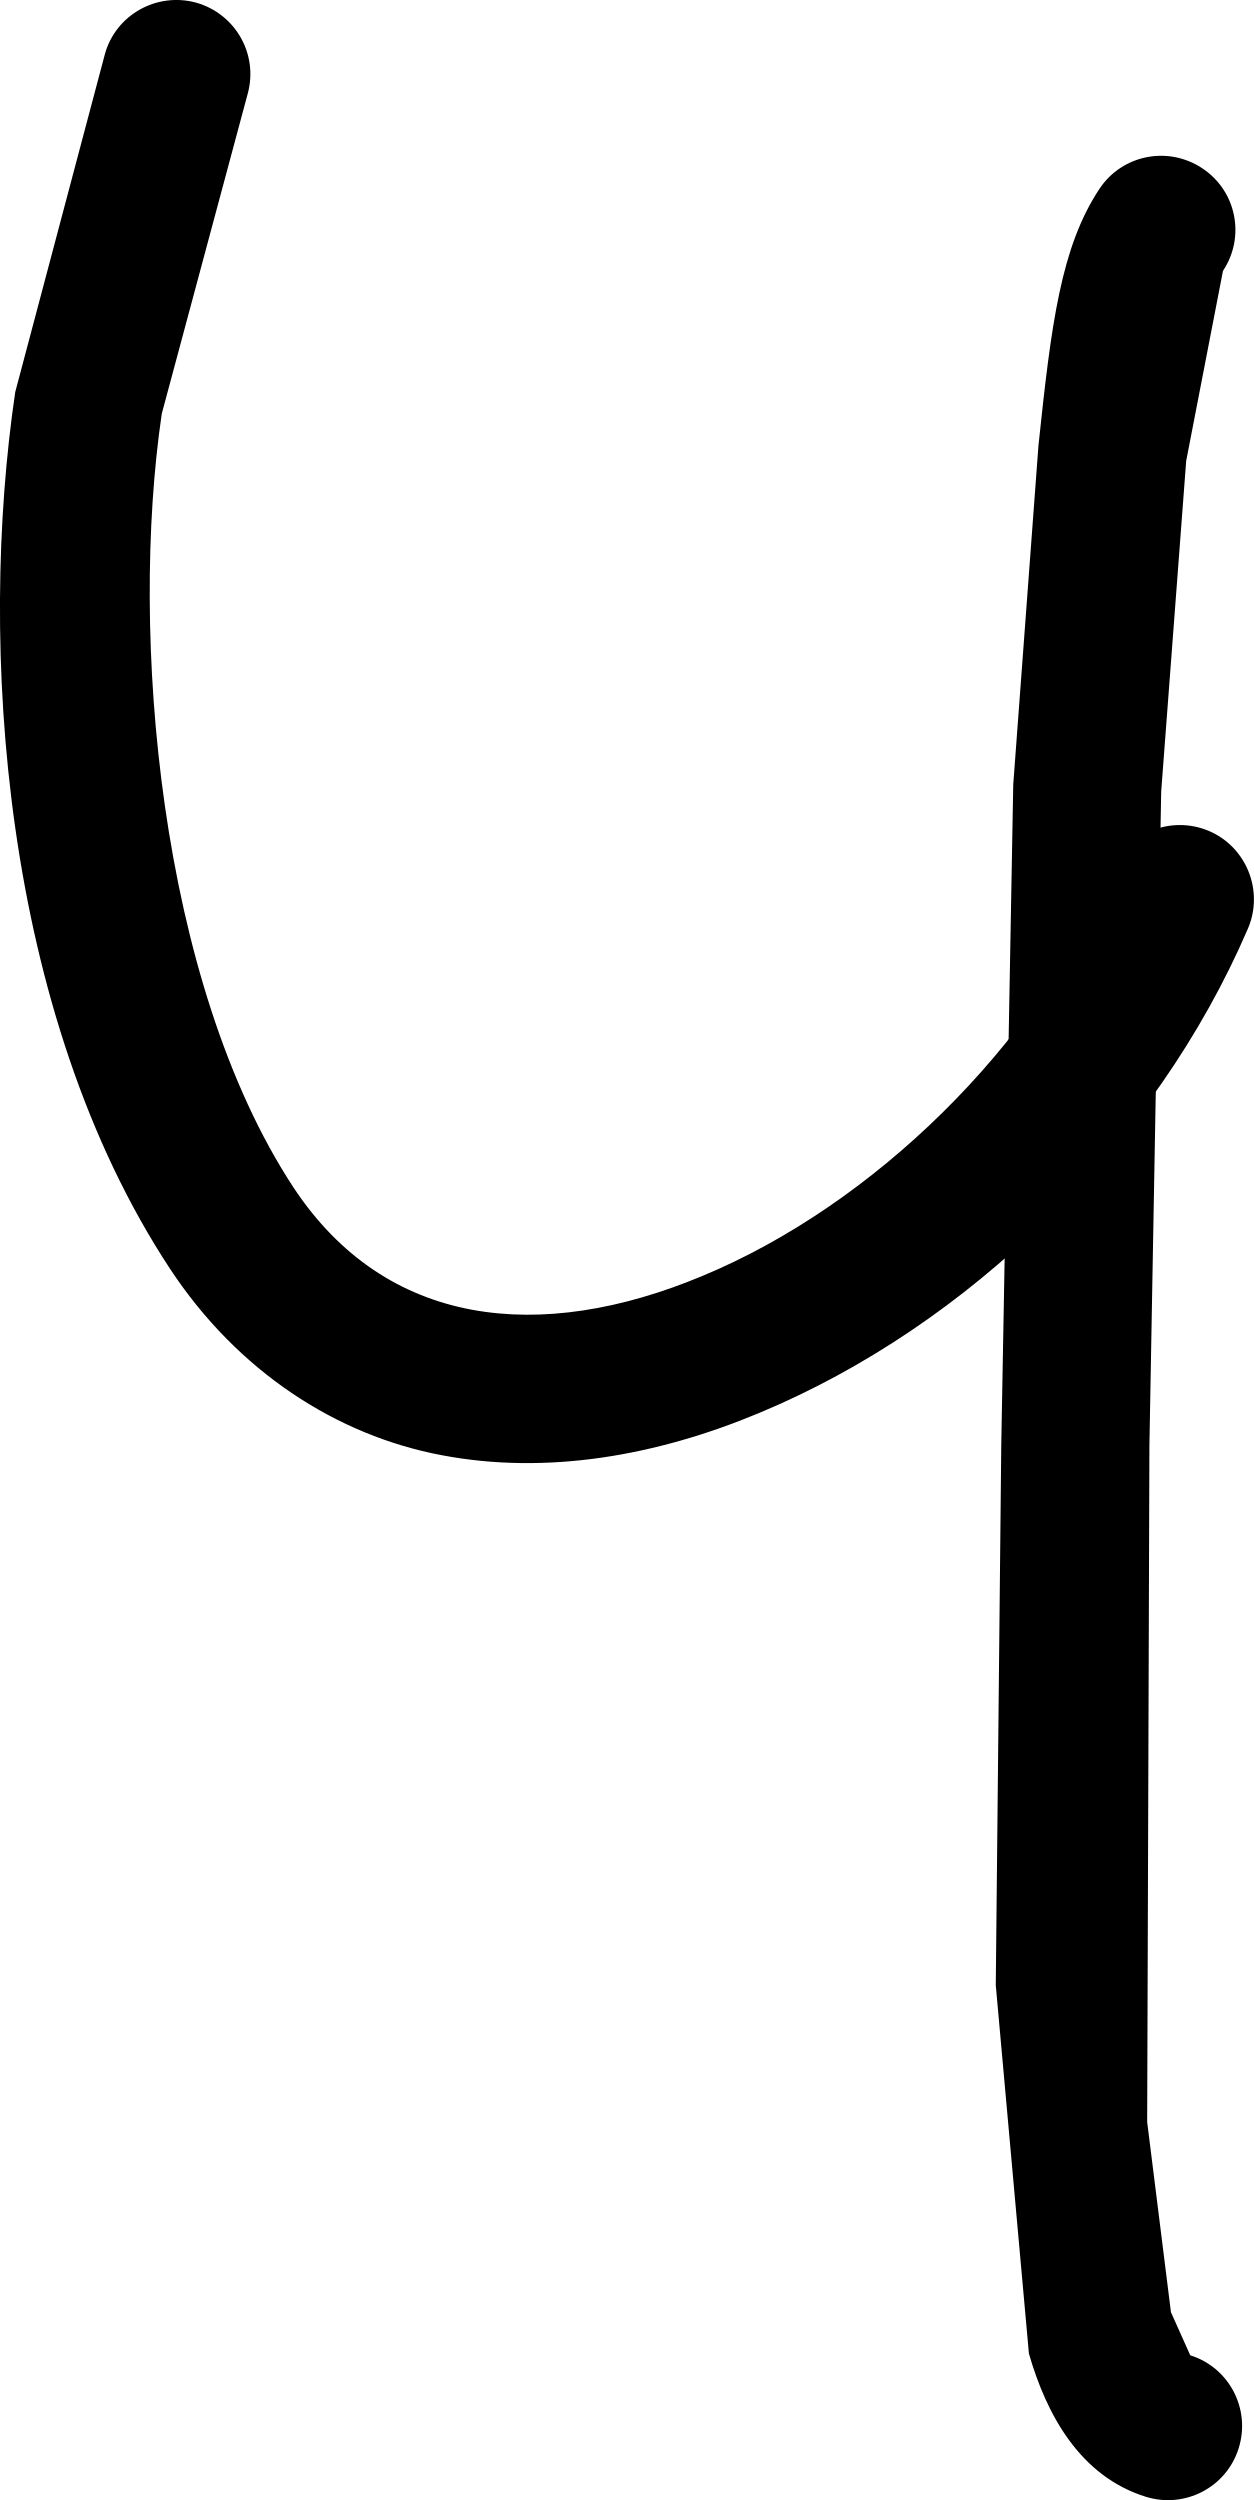
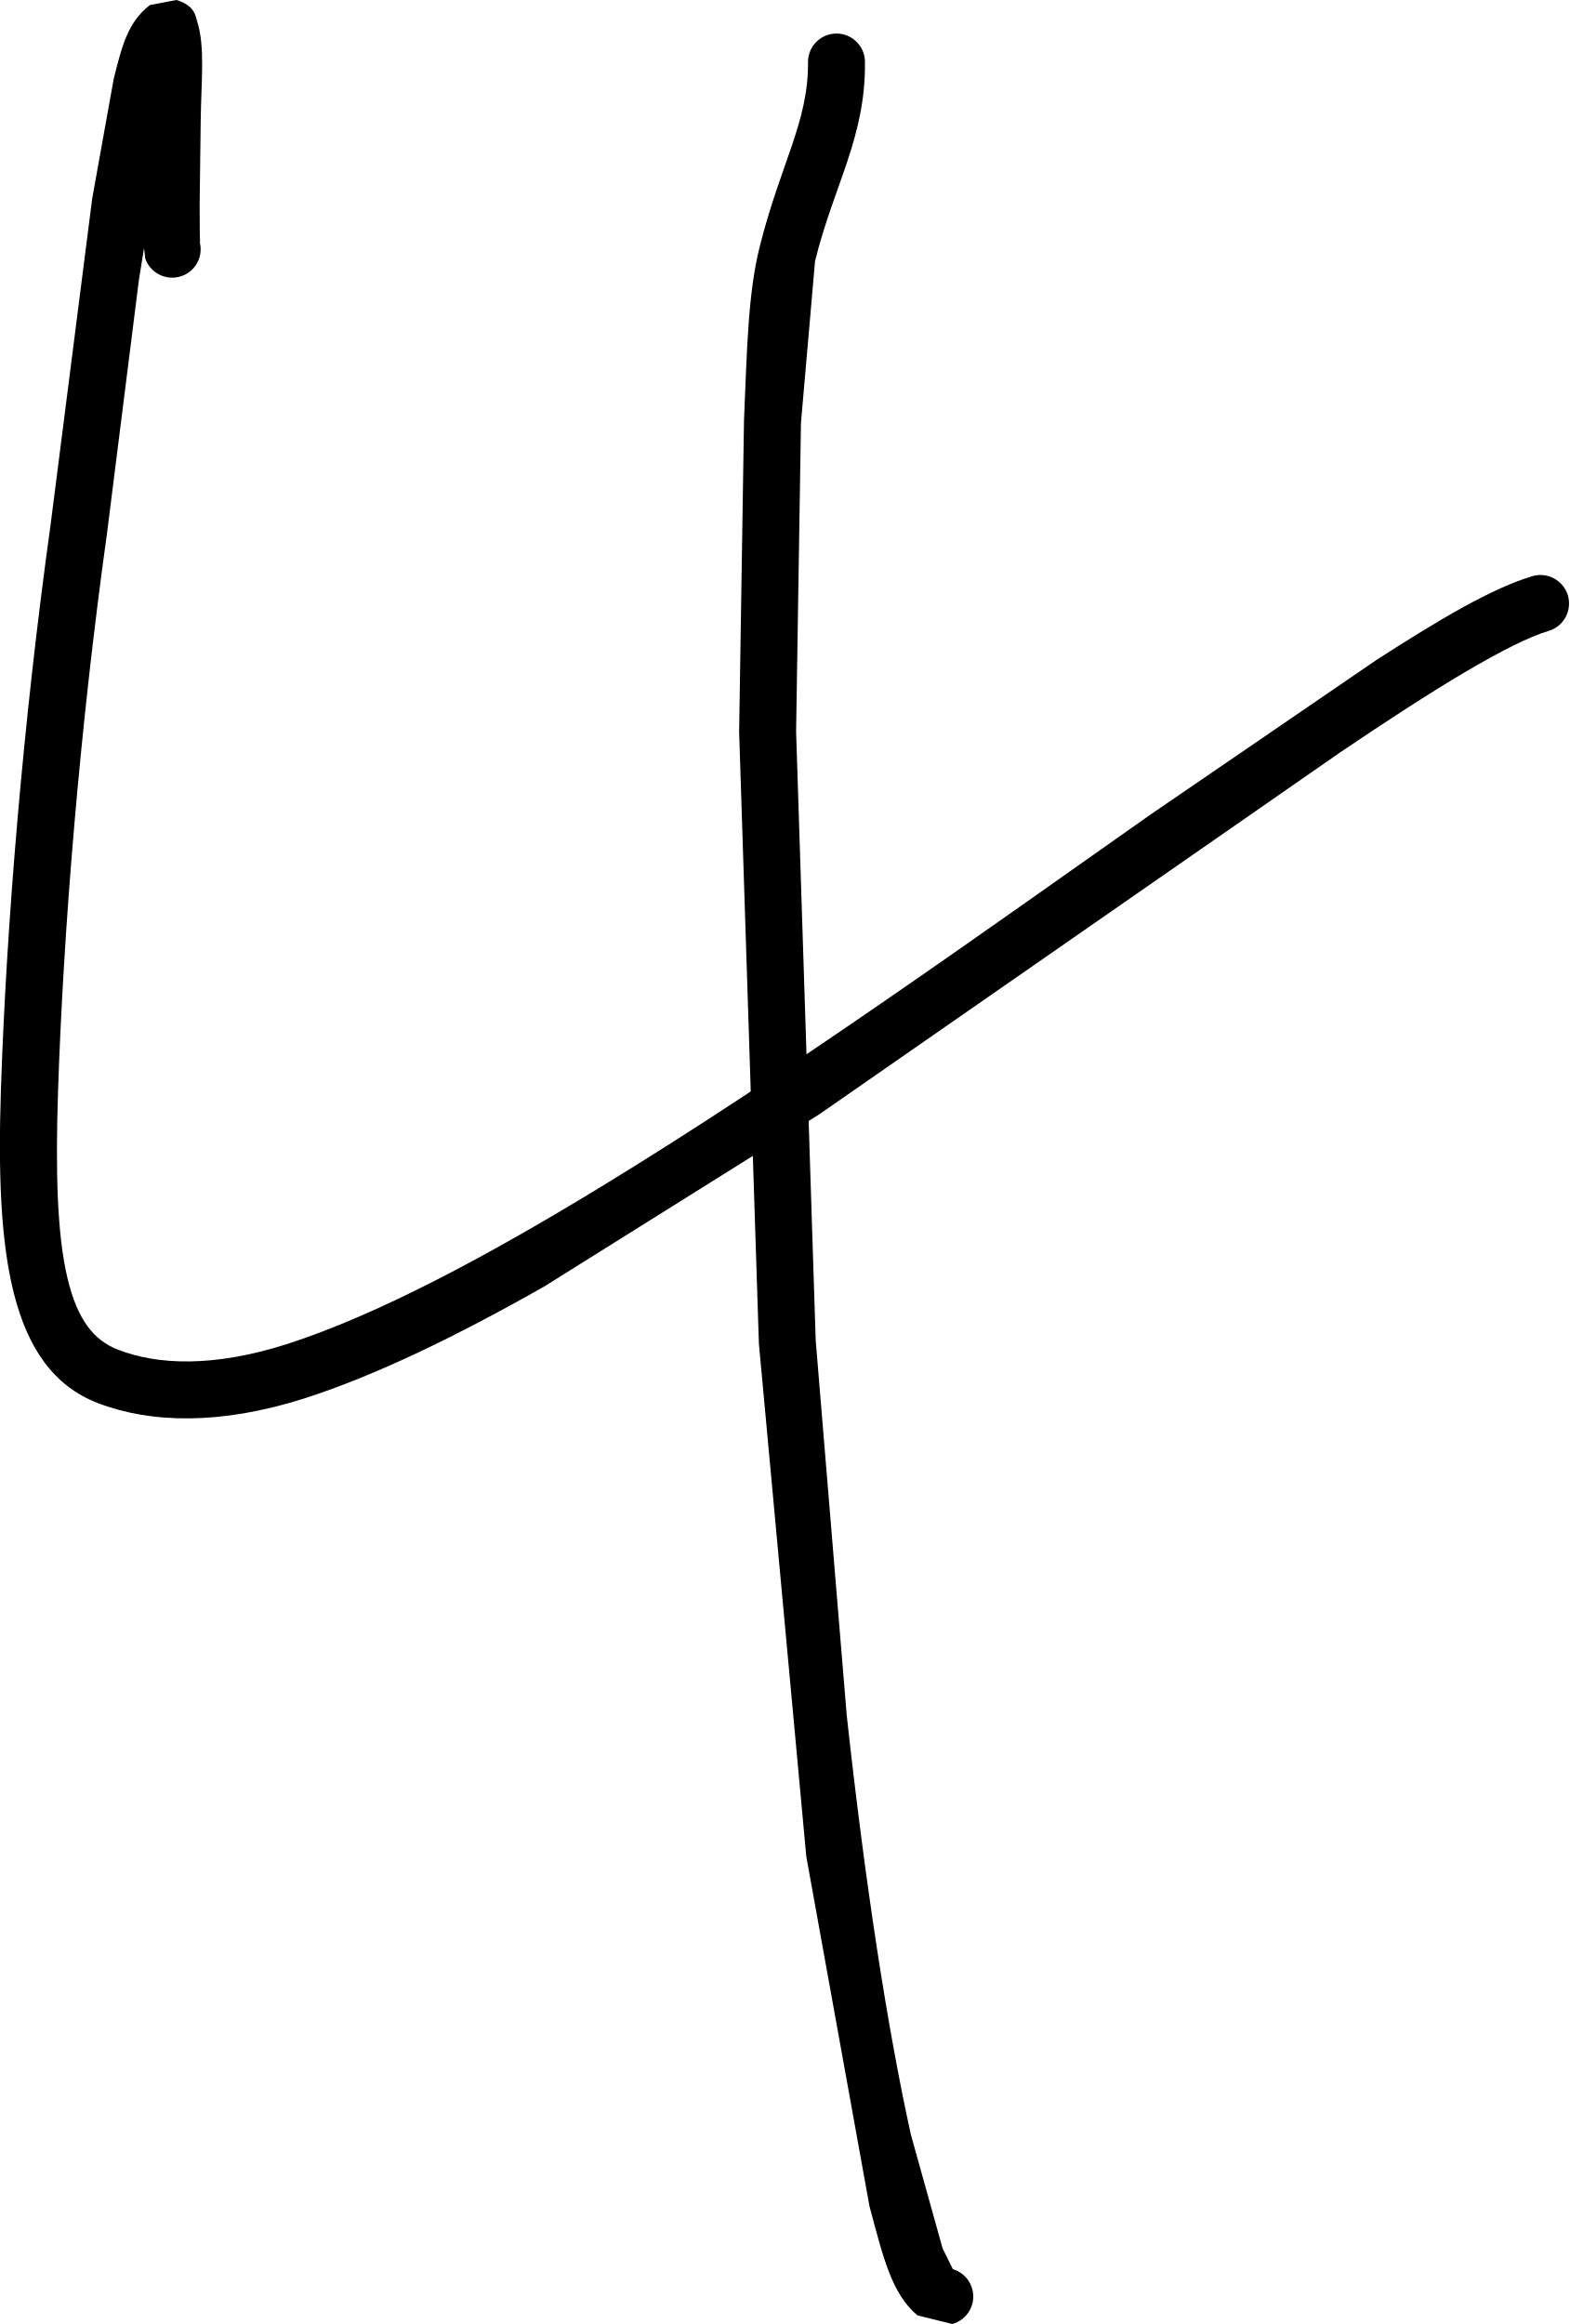
- <svg xmlns="http://www.w3.org/2000/svg" viewBox="0 0 6.170 12.302" width="6.170" height="12.302">
+ <svg xmlns="http://www.w3.org/2000/svg" viewBox="0 0 20.961 31.044" width="20.961" height="31.044">
  <g fill="black" stroke="none">
-     <path d="M 0.516 0.267 C 0.569 0.073 0.771 -0.040 0.965 0.013 C 1.159 0.068 1.272 0.267 1.219 0.461 L 0.796 2.036 C 0.637 3.116 0.780 4.832 1.444 5.843 C 1.900 6.533 2.658 6.613 3.458 6.278 C 4.292 5.931 5.096 5.153 5.471 4.280 C 5.550 4.095 5.764 4.011 5.949 4.089 C 6.134 4.168 6.220 4.384 6.141 4.569 C 5.683 5.634 4.764 6.524 3.738 6.952 C 3.232 7.164 2.691 7.259 2.175 7.161 C 1.657 7.064 1.170 6.749 0.837 6.244 C 0.006 4.982 -0.108 3.169 0.075 1.929 L 0.516 0.267 Z" />
-     <path d="M 5.411 0.928 C 5.522 0.762 5.747 0.716 5.916 0.828 C 6.084 0.939 6.130 1.164 6.018 1.333 L 5.837 2.268 L 5.714 3.895 L 5.656 7.115 L 5.645 10.442 L 5.762 11.378 L 5.857 11.590 C 6.049 11.650 6.156 11.855 6.095 12.048 C 6.035 12.240 5.830 12.346 5.638 12.286 C 5.314 12.185 5.149 11.881 5.063 11.581 L 4.900 9.769 L 4.927 7.111 L 4.986 3.860 L 5.110 2.193 C 5.173 1.594 5.220 1.216 5.411 0.928 Z" />
+     <path d="M 2.659 3.203 C 2.728 3.402 2.625 3.620 2.426 3.688 C 2.227 3.757 2.009 3.652 1.940 3.453 L 1.906 3.145 L 1.919 1.615 L 1.919 0.723 L 1.904 0.507 L 1.921 0.549 L 1.965 0.616 L 2.049 0.689 L 2.160 0.737 L 2.348 0.731 L 2.466 0.672 L 2.260 1.240 L 1.856 3.736 L 1.429 7.128 C 1.066 9.730 0.846 12.424 0.775 14.587 C 0.741 15.653 0.762 16.493 0.903 17.080 C 1.033 17.620 1.244 17.901 1.580 18.031 C 2.105 18.232 2.845 18.268 3.828 17.956 C 5.028 17.570 6.491 16.793 8.068 15.829 C 10.494 14.348 13.061 12.506 15.359 10.888 L 18.393 8.812 C 19.244 8.265 19.925 7.861 20.471 7.696 C 20.671 7.637 20.884 7.752 20.945 7.953 C 21.004 8.156 20.890 8.368 20.689 8.427 C 20.159 8.586 19.151 9.206 17.899 10.053 L 10.943 14.886 L 7.272 17.184 C 6.115 17.840 5.032 18.370 4.060 18.682 C 2.948 19.035 2.015 19.014 1.309 18.743 C 0.115 18.286 -0.057 16.700 0.012 14.563 C 0.084 12.368 0.308 9.655 0.674 7.023 L 1.232 2.650 L 1.519 1.054 C 1.624 0.635 1.703 0.297 2.003 0.067 L 2.357 0.000 C 2.604 0.073 2.614 0.220 2.633 0.283 C 2.742 0.628 2.688 1.058 2.681 1.622 L 2.667 2.738 L 2.669 3.130 L 2.673 3.241 L 2.659 3.203 Z" />
+     <path d="M 10.794 0.832 C 10.792 0.622 10.960 0.450 11.171 0.448 C 11.381 0.446 11.554 0.616 11.555 0.826 C 11.565 1.838 11.142 2.462 10.888 3.488 L 10.700 5.648 L 10.635 9.772 L 10.897 17.907 L 11.311 22.910 C 11.559 25.178 11.858 27.109 12.168 28.513 L 12.592 30.034 L 12.743 30.340 L 12.644 30.304 L 12.522 30.309 C 12.724 30.254 12.933 30.374 12.988 30.577 C 13.044 30.780 12.923 30.989 12.721 31.044 L 12.256 30.929 C 11.911 30.638 11.800 30.160 11.615 29.470 L 10.771 24.798 L 10.138 17.949 L 9.874 9.778 L 9.939 5.615 C 9.979 4.653 9.994 3.916 10.147 3.302 C 10.429 2.177 10.800 1.632 10.794 0.832 Z" />
  </g>
</svg>
